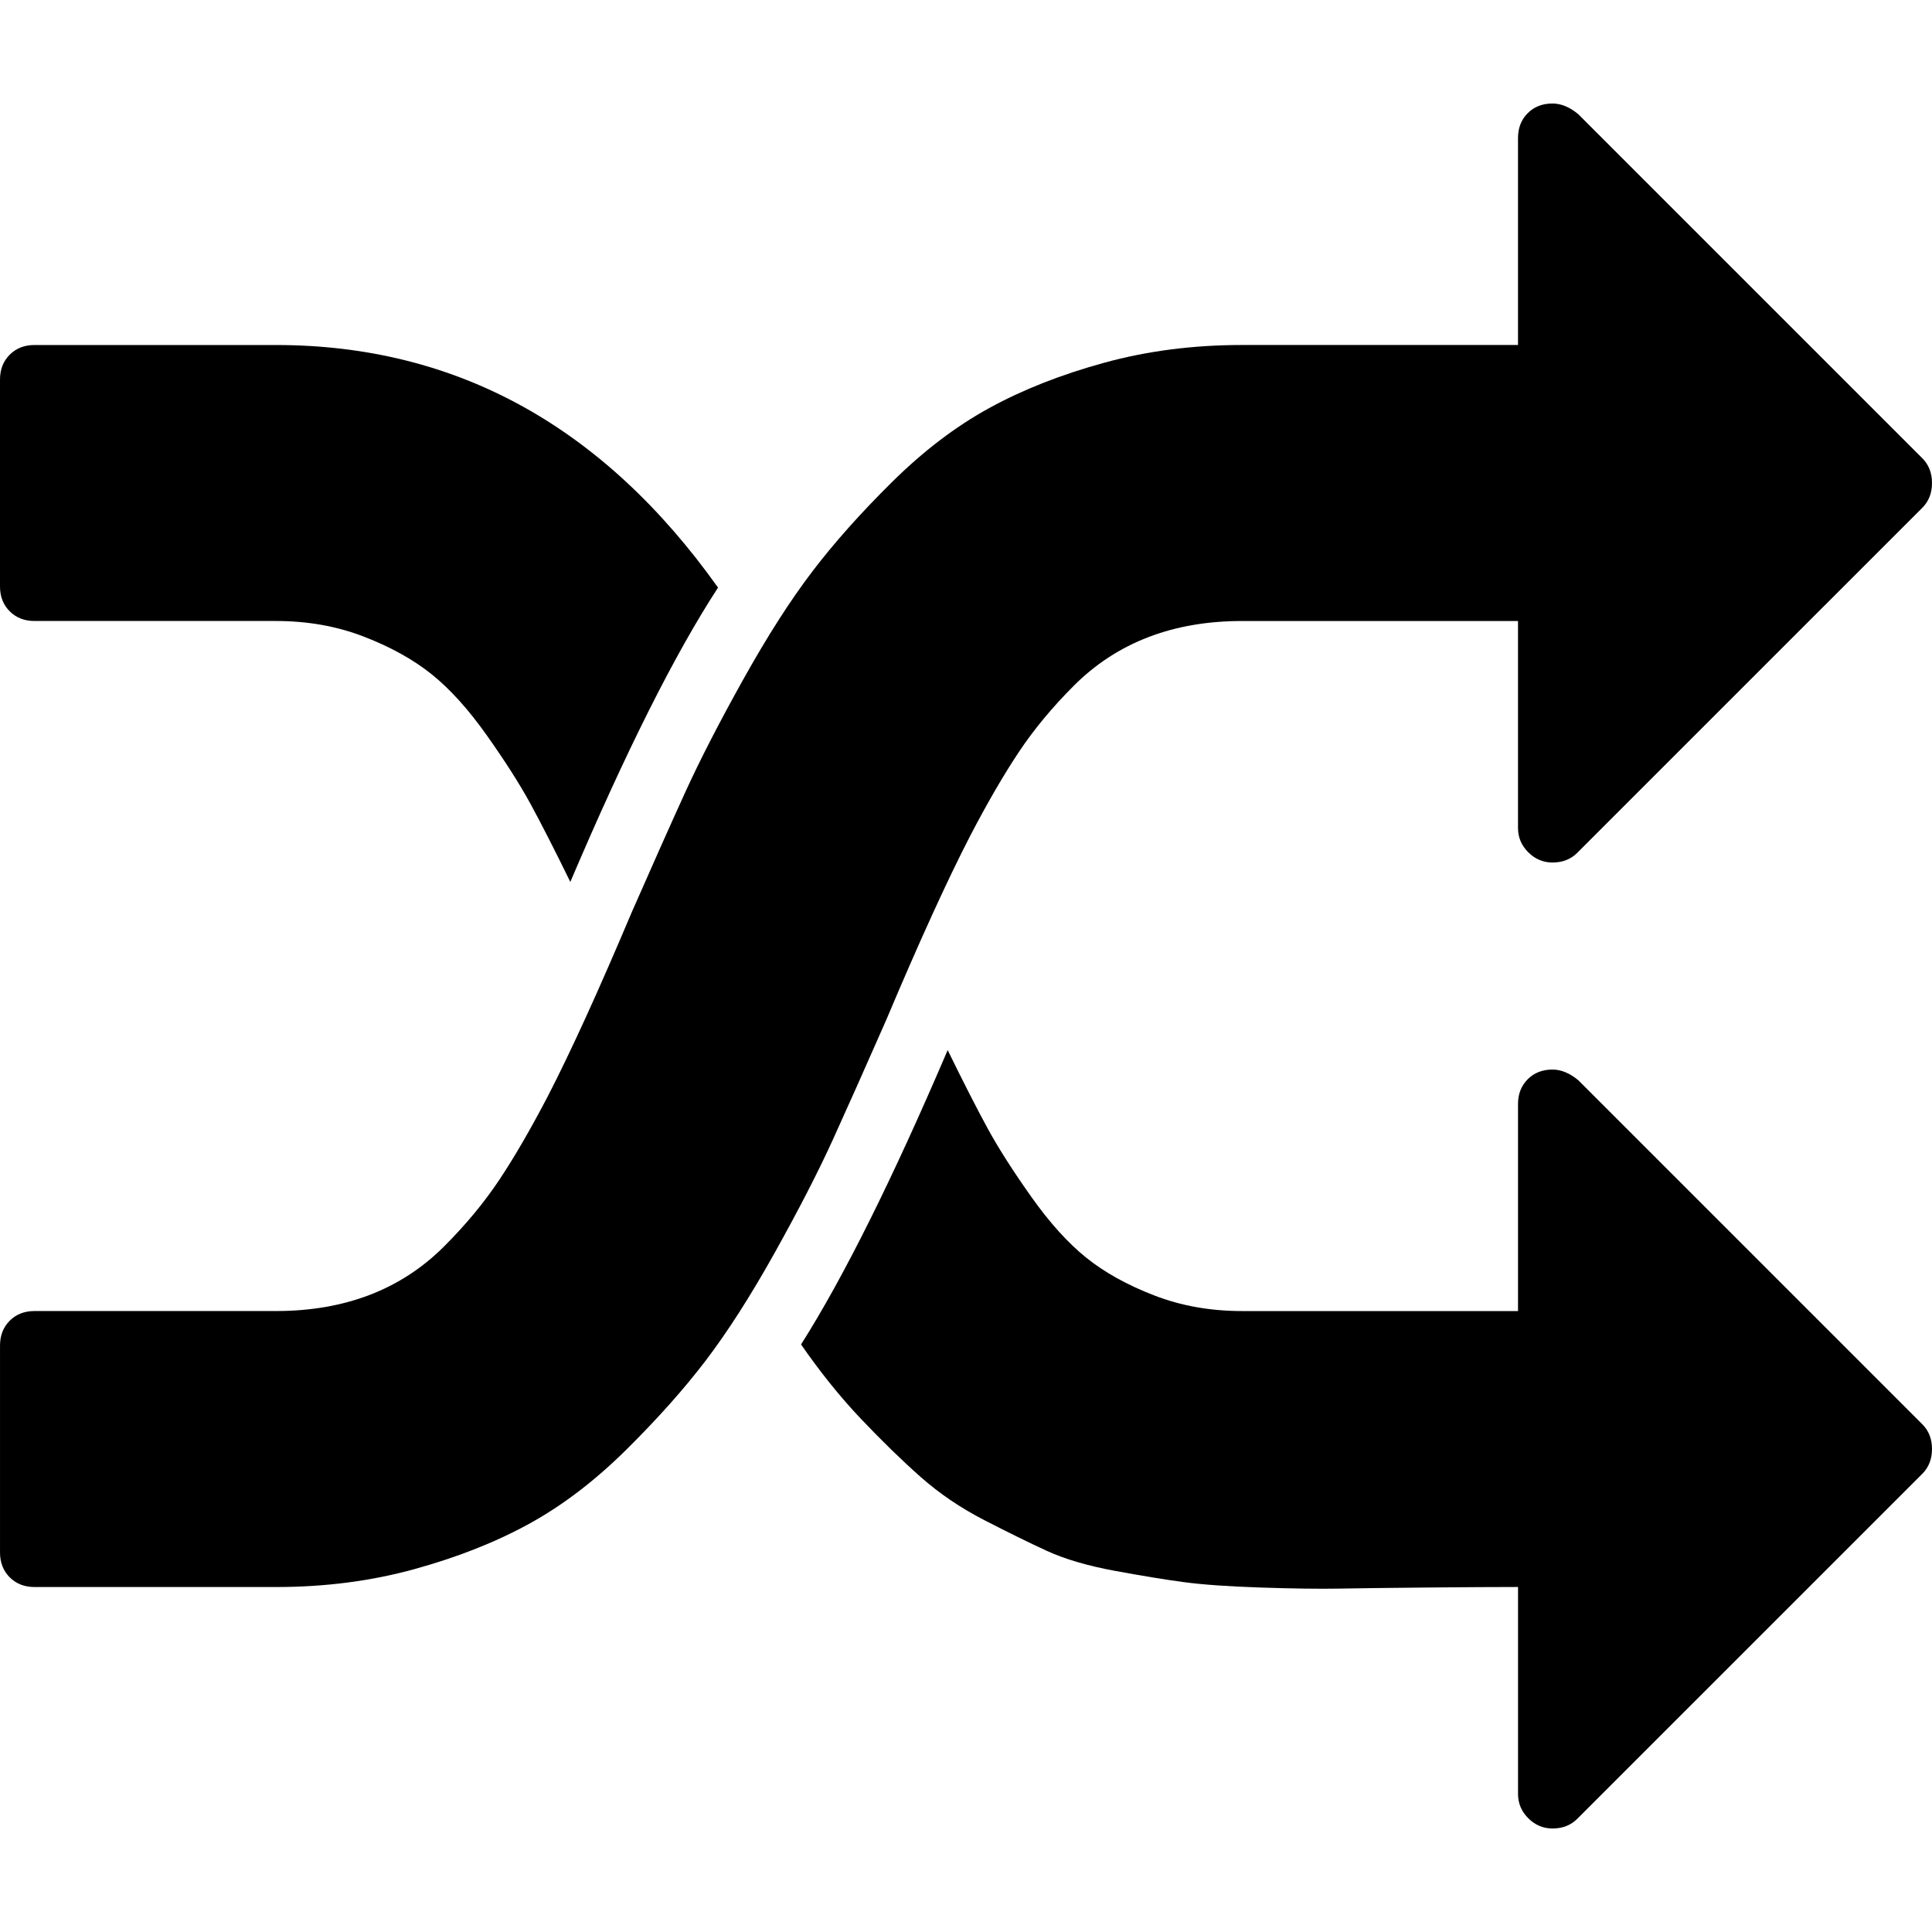
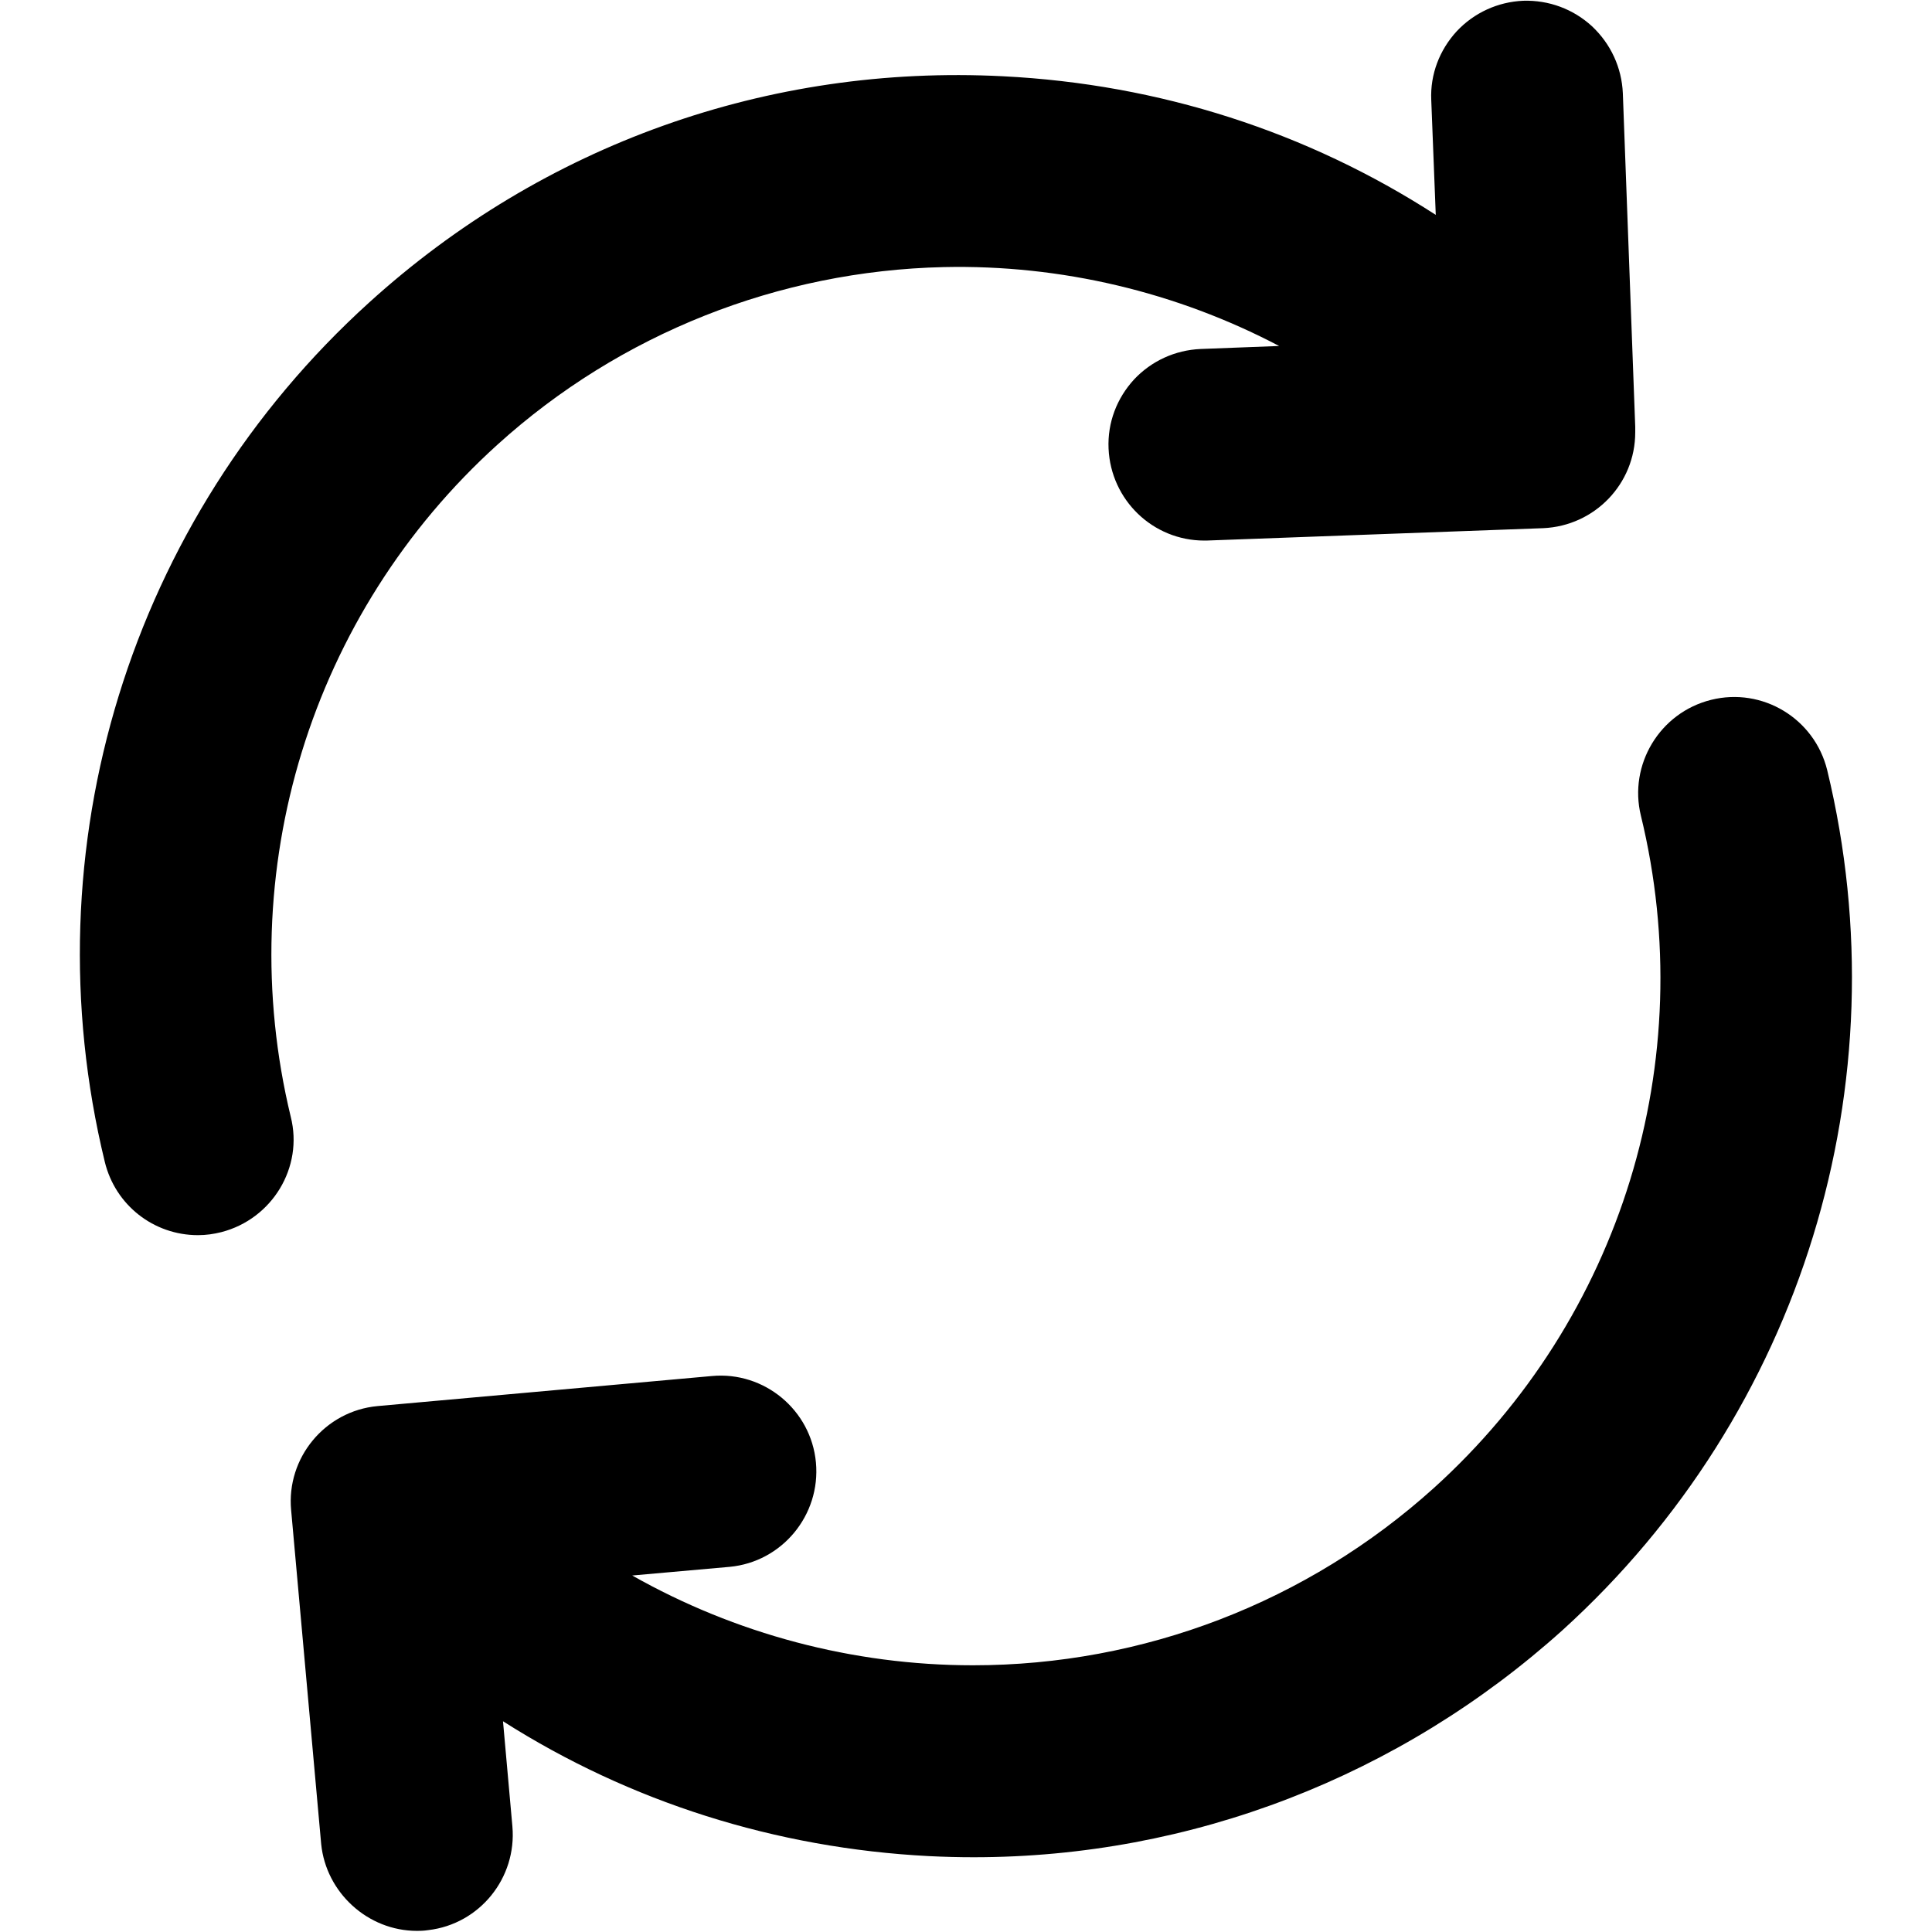
- <svg xmlns="http://www.w3.org/2000/svg" version="1.1" id="Capa_1" x="0px" y="0px" width="511.626px" height="511.626px" viewBox="0 0 511.626 511.626" style="enable-background:new 0 0 511.626 511.626;" xml:space="preserve">
+ <svg xmlns="http://www.w3.org/2000/svg" version="1.1" id="Capa_1" x="0px" y="0px" viewBox="0 0 514.3 514.3" style="enable-background:new 0 0 514.3 514.3;" xml:space="preserve">
  <g>
-     <g>
-       <path d="M234.693,270.09c8.754-20.745,16.175-37.019,22.266-48.82c4.568-8.754,8.854-16.13,12.851-22.126    c3.993-5.996,8.85-11.849,14.558-17.558c5.715-5.711,12.278-9.998,19.705-12.85c7.419-2.855,15.697-4.283,24.838-4.283h73.084    v54.818c0,2.474,0.903,4.617,2.71,6.423c1.807,1.809,3.949,2.712,6.42,2.712c2.669,0,4.859-0.854,6.563-2.568l91.365-91.359    c1.718-1.715,2.573-3.901,2.573-6.567c0-2.666-0.855-4.853-2.573-6.574L417.976,30.26c-2.279-1.902-4.572-2.849-6.852-2.849    c-2.669,0-4.853,0.855-6.57,2.57c-1.704,1.713-2.56,3.9-2.56,6.565v54.814h-73.084c-12.946,0-25.126,1.574-36.549,4.714    c-11.423,3.14-21.56,7.135-30.409,11.991c-8.852,4.854-17.416,11.372-25.697,19.558c-8.28,8.182-15.324,16.084-21.126,23.697    c-5.804,7.611-11.897,17.127-18.272,28.549c-6.374,11.42-11.514,21.414-15.416,29.978c-3.903,8.566-8.613,19.13-14.132,31.693    c-8.757,20.746-16.18,37.022-22.27,48.822c-4.567,8.754-8.853,16.132-12.847,22.127c-3.996,5.996-8.853,11.848-14.562,17.557    c-5.711,5.715-12.278,9.999-19.701,12.854c-7.421,2.854-15.703,4.284-24.838,4.284H9.139c-2.666,0-4.856,0.849-6.567,2.566    c-1.709,1.711-2.568,3.895-2.568,6.563v54.823c0,2.663,0.862,4.853,2.575,6.57c1.714,1.712,3.905,2.567,6.567,2.567h63.954    c12.946,0,25.125-1.574,36.547-4.716c11.42-3.142,21.558-7.139,30.406-11.991c8.853-4.856,17.417-11.376,25.697-19.562    c8.278-8.179,15.324-16.084,21.128-23.694c5.802-7.615,11.894-17.129,18.271-28.548c6.374-11.424,11.516-21.416,15.416-29.979    C224.464,293.217,229.173,282.656,234.693,270.09z" />
-       <path d="M9.135,164.45h63.954c8.375,0,16.13,1.381,23.269,4.143s13.134,6.091,17.987,9.995c4.854,3.904,9.707,9.279,14.561,16.13    c4.853,6.855,8.708,12.9,11.563,18.131c2.853,5.236,6.374,12.137,10.562,20.701c14.659-34.451,27.694-60.432,39.115-77.943    c-30.454-42.825-69.473-64.241-117.058-64.241H9.135c-2.666,0-4.856,0.855-6.567,2.57C0.859,95.647,0,97.834,0,100.5v54.818    c0,2.667,0.855,4.851,2.568,6.563C4.283,163.596,6.473,164.45,9.135,164.45z" />
-       <path d="M417.983,286.085c-2.286-1.902-4.572-2.847-6.858-2.847c-2.662,0-4.853,0.852-6.563,2.566    c-1.711,1.711-2.566,3.901-2.566,6.563v54.823h-73.091c-8.378,0-16.132-1.383-23.271-4.147    c-7.139-2.759-13.135-6.088-17.987-9.993c-4.849-3.901-9.705-9.28-14.558-16.135c-4.856-6.852-8.713-12.898-11.567-18.135    c-2.852-5.226-6.373-12.135-10.561-20.693c-14.655,34.259-27.596,60.24-38.828,77.943c5.137,7.422,10.467,14.037,15.987,19.838    c5.518,5.804,10.754,10.896,15.702,15.276c4.949,4.374,10.564,8.186,16.844,11.416c6.283,3.237,11.8,5.948,16.563,8.139    c4.771,2.189,10.76,3.949,17.99,5.283c7.231,1.328,13.322,2.334,18.271,2.991c4.948,0.664,11.707,1.143,20.272,1.431    c8.562,0.287,15.51,0.376,20.834,0.287c5.335-0.096,13.045-0.198,23.134-0.287c10.089-0.093,18.179-0.144,24.271-0.144v54.819    c0,2.474,0.903,4.616,2.71,6.423c1.807,1.808,3.949,2.711,6.42,2.711c2.669,0,4.859-0.855,6.563-2.566l91.365-91.358    c1.711-1.718,2.566-3.901,2.566-6.57c0-2.666-0.855-4.853-2.573-6.563L417.983,286.085z" />
-     </g>
+     <path d="M77.4,297.3c-15.8-65.4,5.3-134,55.1-179l0,0c32.6-29.5,74.8-46.2,118.7-47.2c31.3-0.7,62.1,6.7,89.3,21l-20.9,0.8   c-6.8,0.3-13.1,3.2-17.7,8.1c-4.6,5-7.1,11.5-6.8,18.4c0.6,13.7,11.8,24.5,25.5,24.5h0.5l89.7-3.3c13.7-0.6,24.5-11.8,24.5-25.5   v-1.5L432,24.8c-0.3-6.8-3.2-13.1-8.2-17.8c-5-4.6-11.5-7-18.3-6.8c-6.8,0.3-13.1,3.2-17.7,8.1c-4.6,5-7.1,11.5-6.8,18.3l1.2,30.6   C348,35.1,308.7,22.4,267,20.3c-62.5-3.2-122.4,18.2-168.7,60.2C34.6,138.2,7.6,225.8,27.9,309.3c2.8,11.5,13,19.5,24.8,19.5   c2.2,0,4.2-0.3,6.2-0.8C72.5,324.5,80.8,310.7,77.4,297.3z" />
+     <path d="M486.4,205L486.4,205c-3.4-13.8-17.3-22.1-30.9-18.7c-13.7,3.4-22,17.3-18.7,30.8c15.9,65.3-5.2,133.9-55.1,179   c-33.7,30.4-77.3,47.2-122.7,47.2c-32,0-63.3-8.4-90.7-23.9l25.9-2.3c14-1.3,24.3-13.8,23-27.8c-1.3-14-13.8-24.3-27.7-23l-89,8   c-14,1.3-24.3,13.8-23,27.7l8,88.9C86.8,503.8,97.9,514,111,514c0.6,0,1.7,0,3-0.2c13.7-1.6,23.6-13.9,22.4-27.6l-2.5-28   c33.8,21.5,72.6,33.8,113.4,35.9c4,0.2,8,0.3,11.9,0.3c57.9,0,113.5-21.5,156.8-60.5C479.6,376.2,506.6,288.5,486.4,205z" />
  </g>
-   <g>
- </g>
-   <g>
- </g>
-   <g>
- </g>
-   <g>
- </g>
-   <g>
- </g>
-   <g>
- </g>
-   <g>
- </g>
-   <g>
- </g>
-   <g>
- </g>
-   <g>
- </g>
-   <g>
- </g>
-   <g>
- </g>
-   <g>
- </g>
-   <g>
- </g>
-   <g>
- </g>
</svg>
